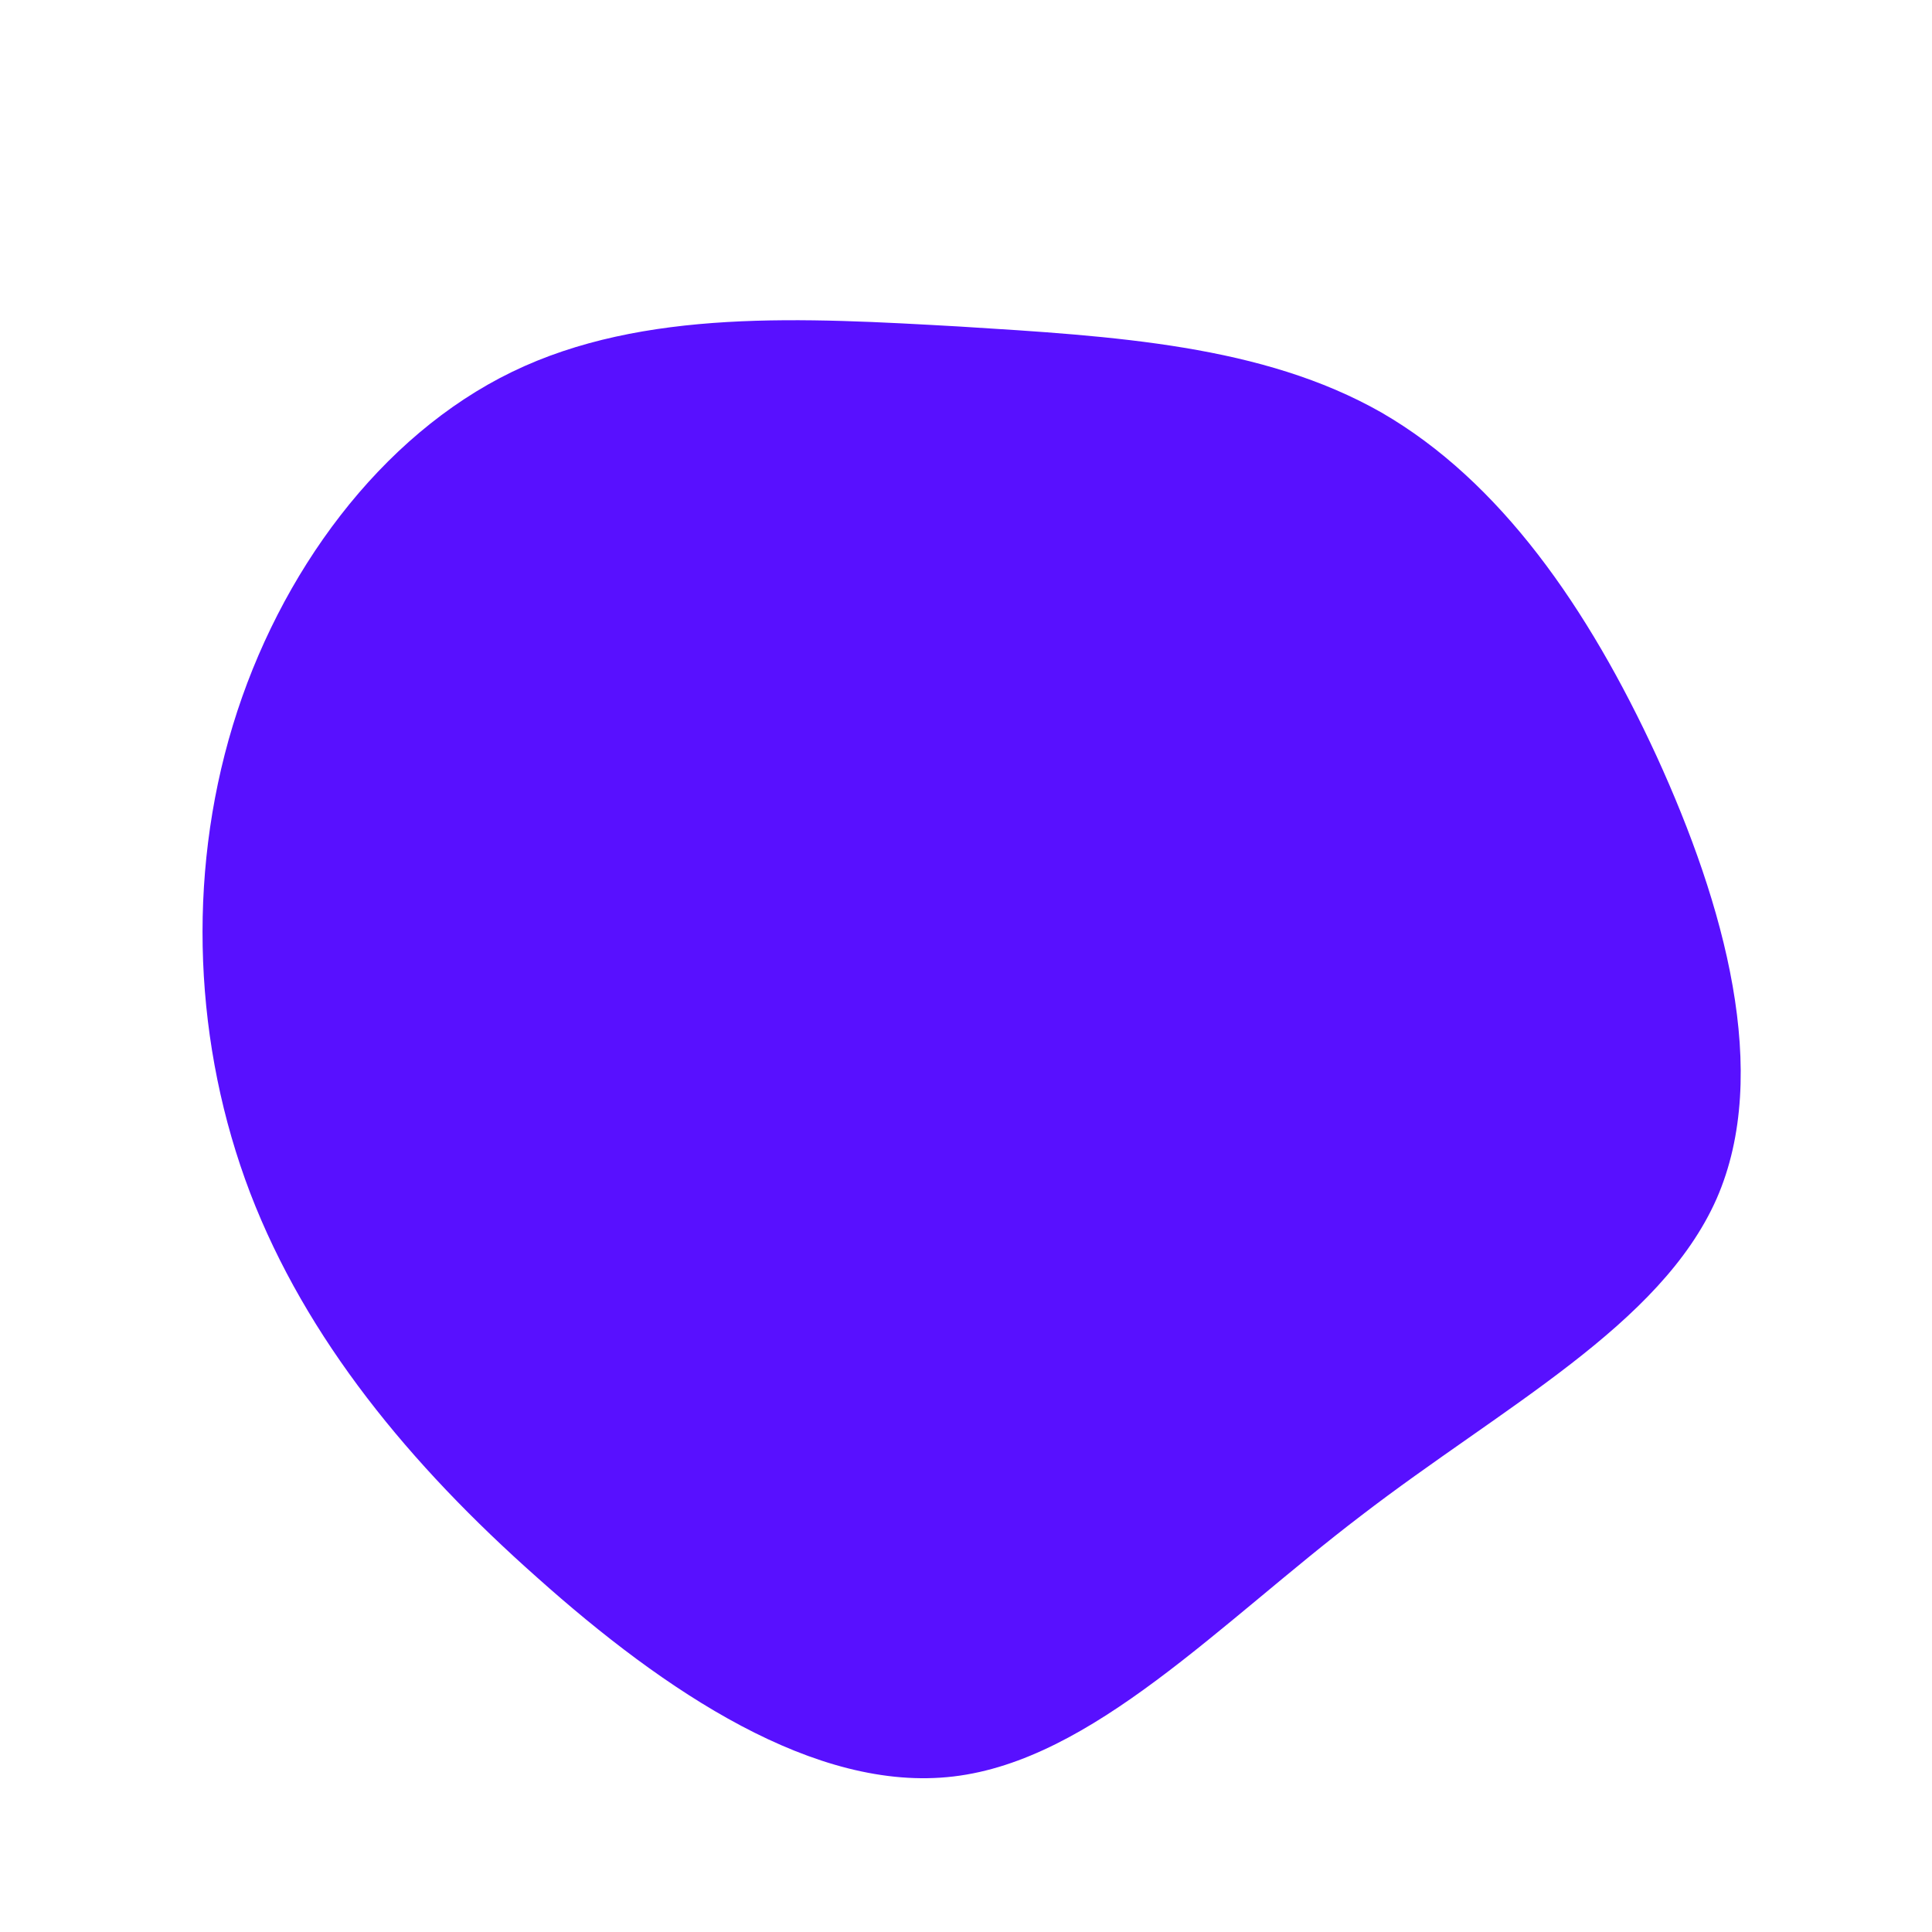
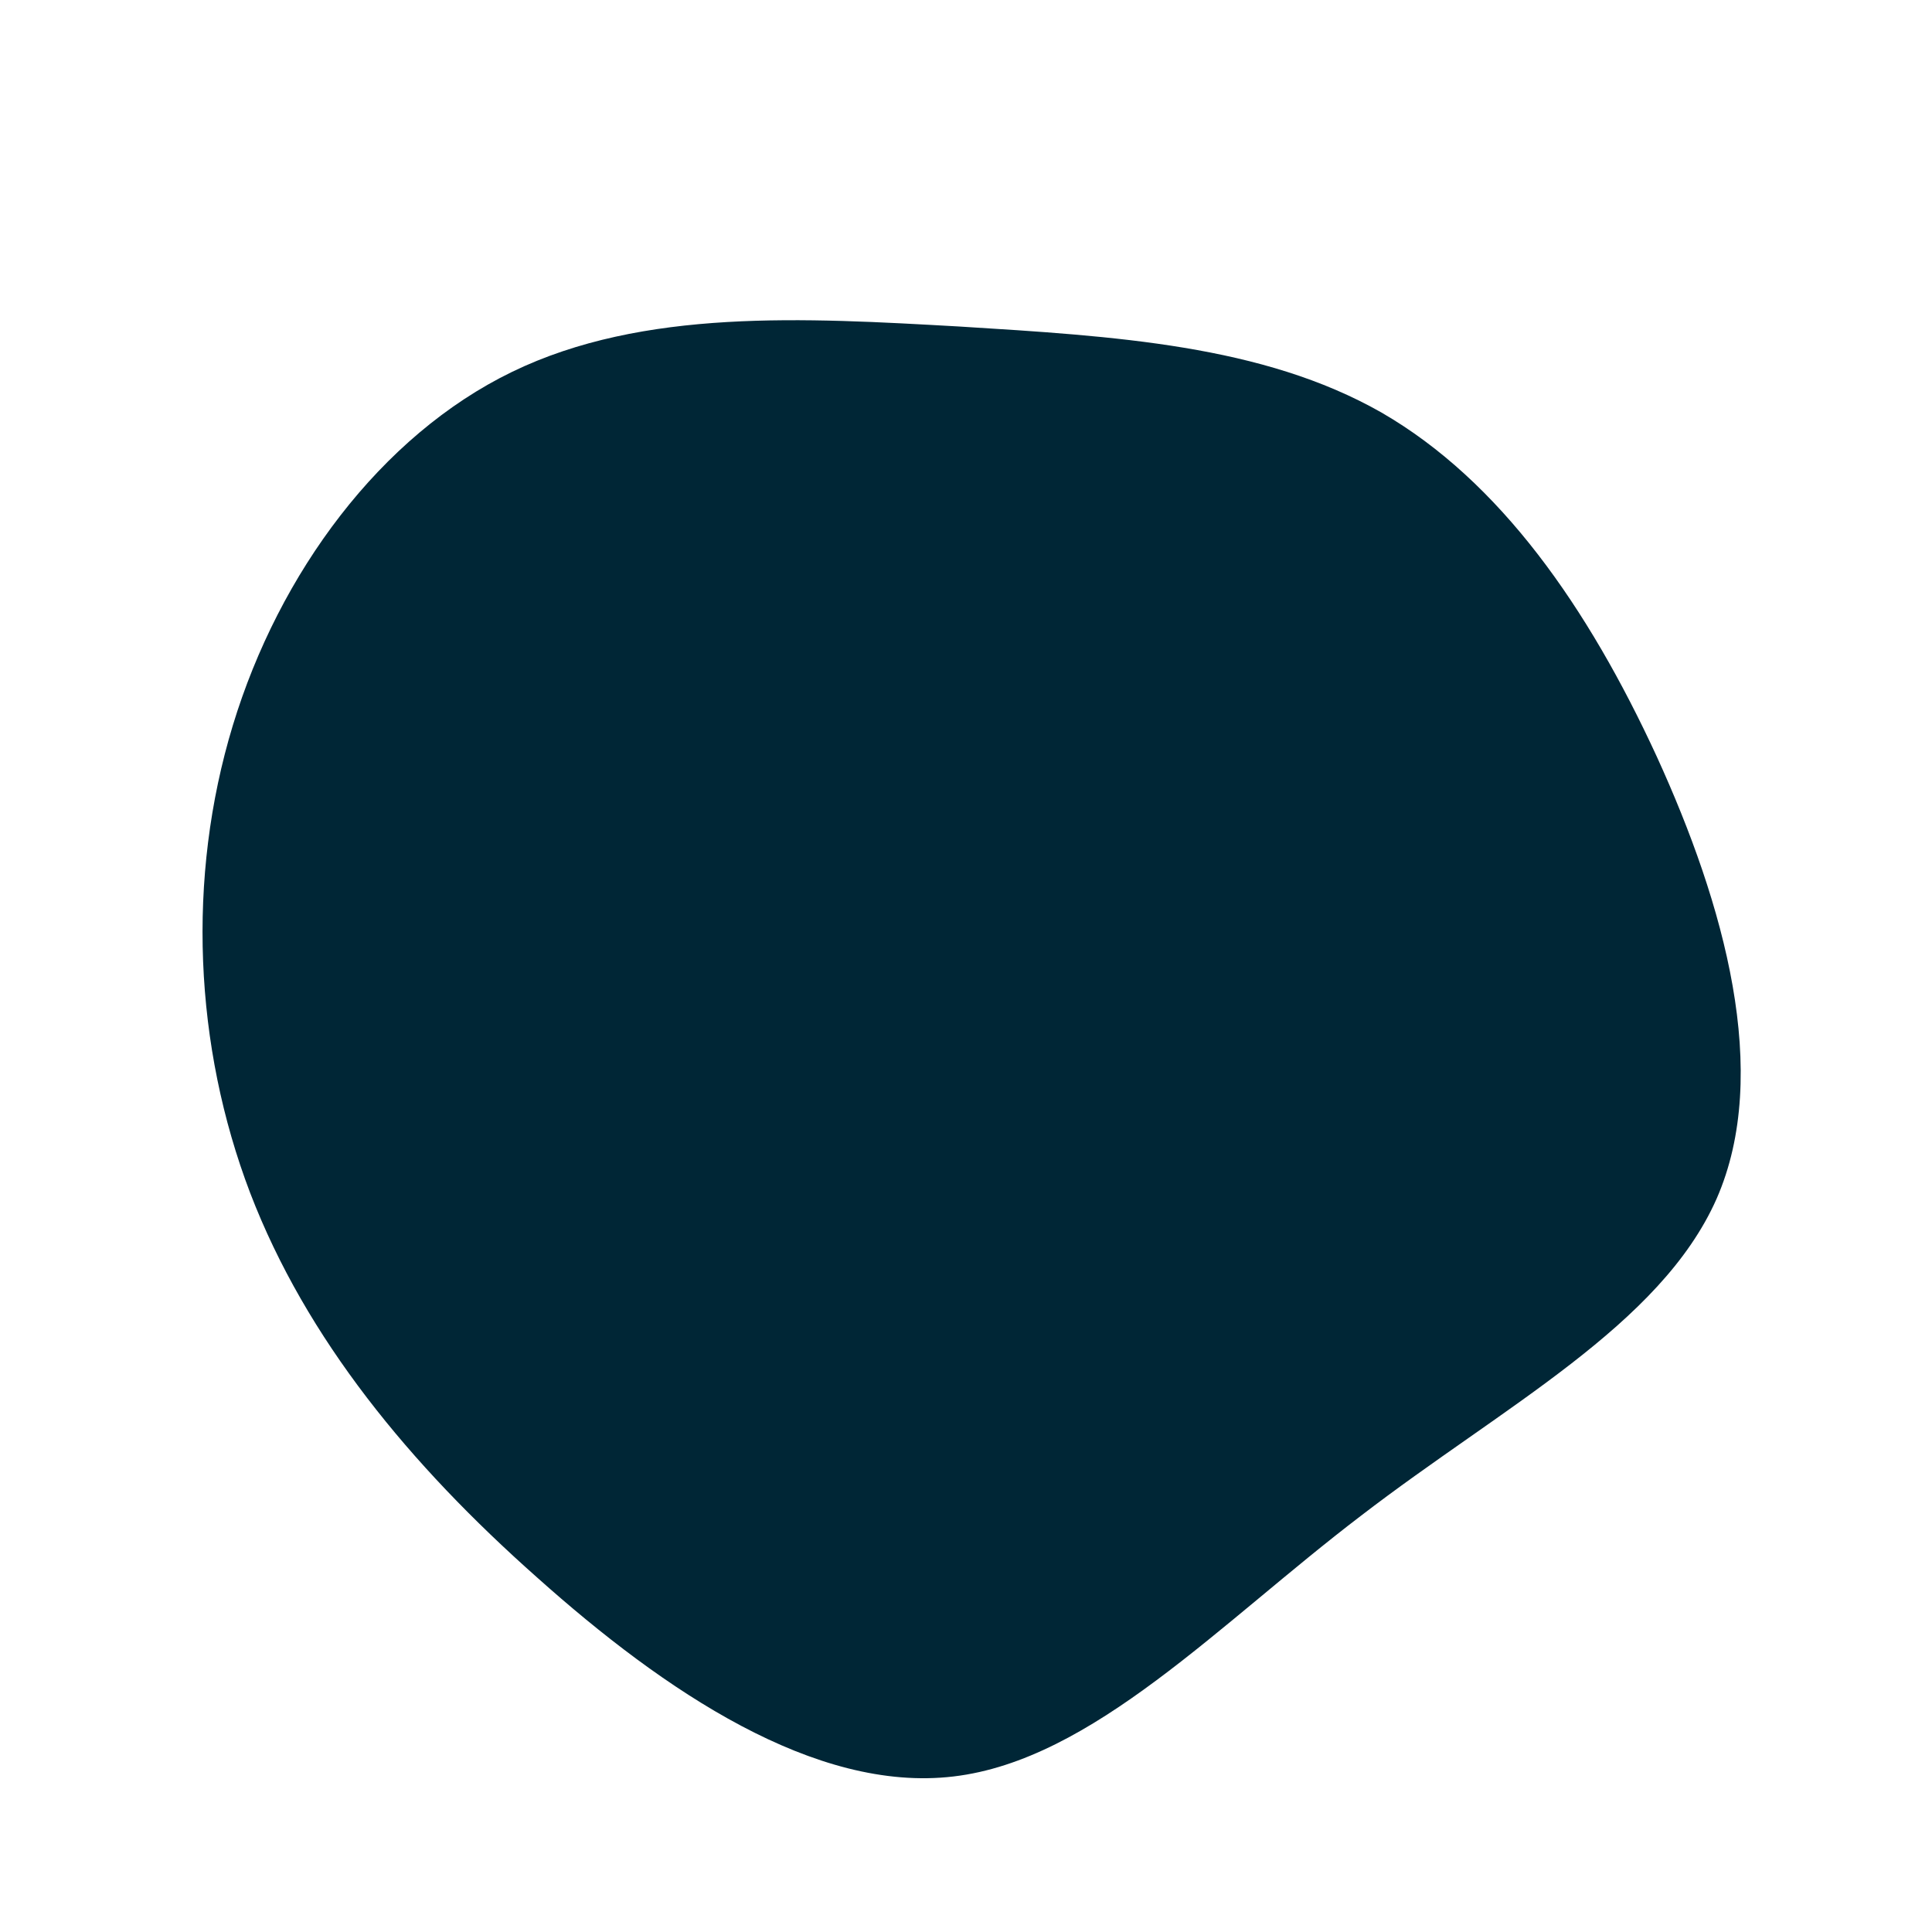
- <svg xmlns="http://www.w3.org/2000/svg" viewBox="0 0 200 200">
-   <path fill="#5810ff" d="M43,-57.3C55.3,-50.2,64.4,-37.1,71.5,-21.7C78.5,-6.4,83.4,11.1,77.7,24.1C71.9,37.2,55.6,45.6,40.9,56.9C26.2,68.1,13.1,82.2,-1.3,83.9C-15.6,85.6,-31.2,75.1,-44.4,63.3C-57.6,51.6,-68.3,38.6,-74.1,23.5C-79.9,8.3,-80.7,-9.1,-75.9,-24.9C-71.1,-40.7,-60.6,-54.9,-47,-61.5C-33.4,-68.1,-16.7,-67.1,-0.7,-66.2C15.4,-65.2,30.7,-64.3,43,-57.3Z" transform="translate(100 100)" />
+ <svg xmlns="http://www.w3.org/2000/svg" version="1.1" id="Layer_1" x="0px" y="0px" viewBox="0 0 200 200" style="enable-background:new 0 0 200 200;" xml:space="preserve">
+   <style type="text/css">
+ 	.st0{fill:#002636;}
+ </style>
+   <path class="st0" d="M143,42.7c12.3,7.1,21.4,20.2,28.5,35.6c7,15.3,11.9,32.8,6.2,45.8c-5.8,13.1-22.1,21.5-36.8,32.8  c-14.7,11.2-27.8,25.3-42.2,27c-14.3,1.7-29.9-8.8-43.1-20.6c-13.2-11.7-23.9-24.7-29.7-39.8c-5.8-15.2-6.6-32.6-1.8-48.4  c4.8-15.8,15.3-30,28.9-36.6s30.3-5.6,46.3-4.7C115.4,34.8,130.7,35.7,143,42.7z" />
</svg>
